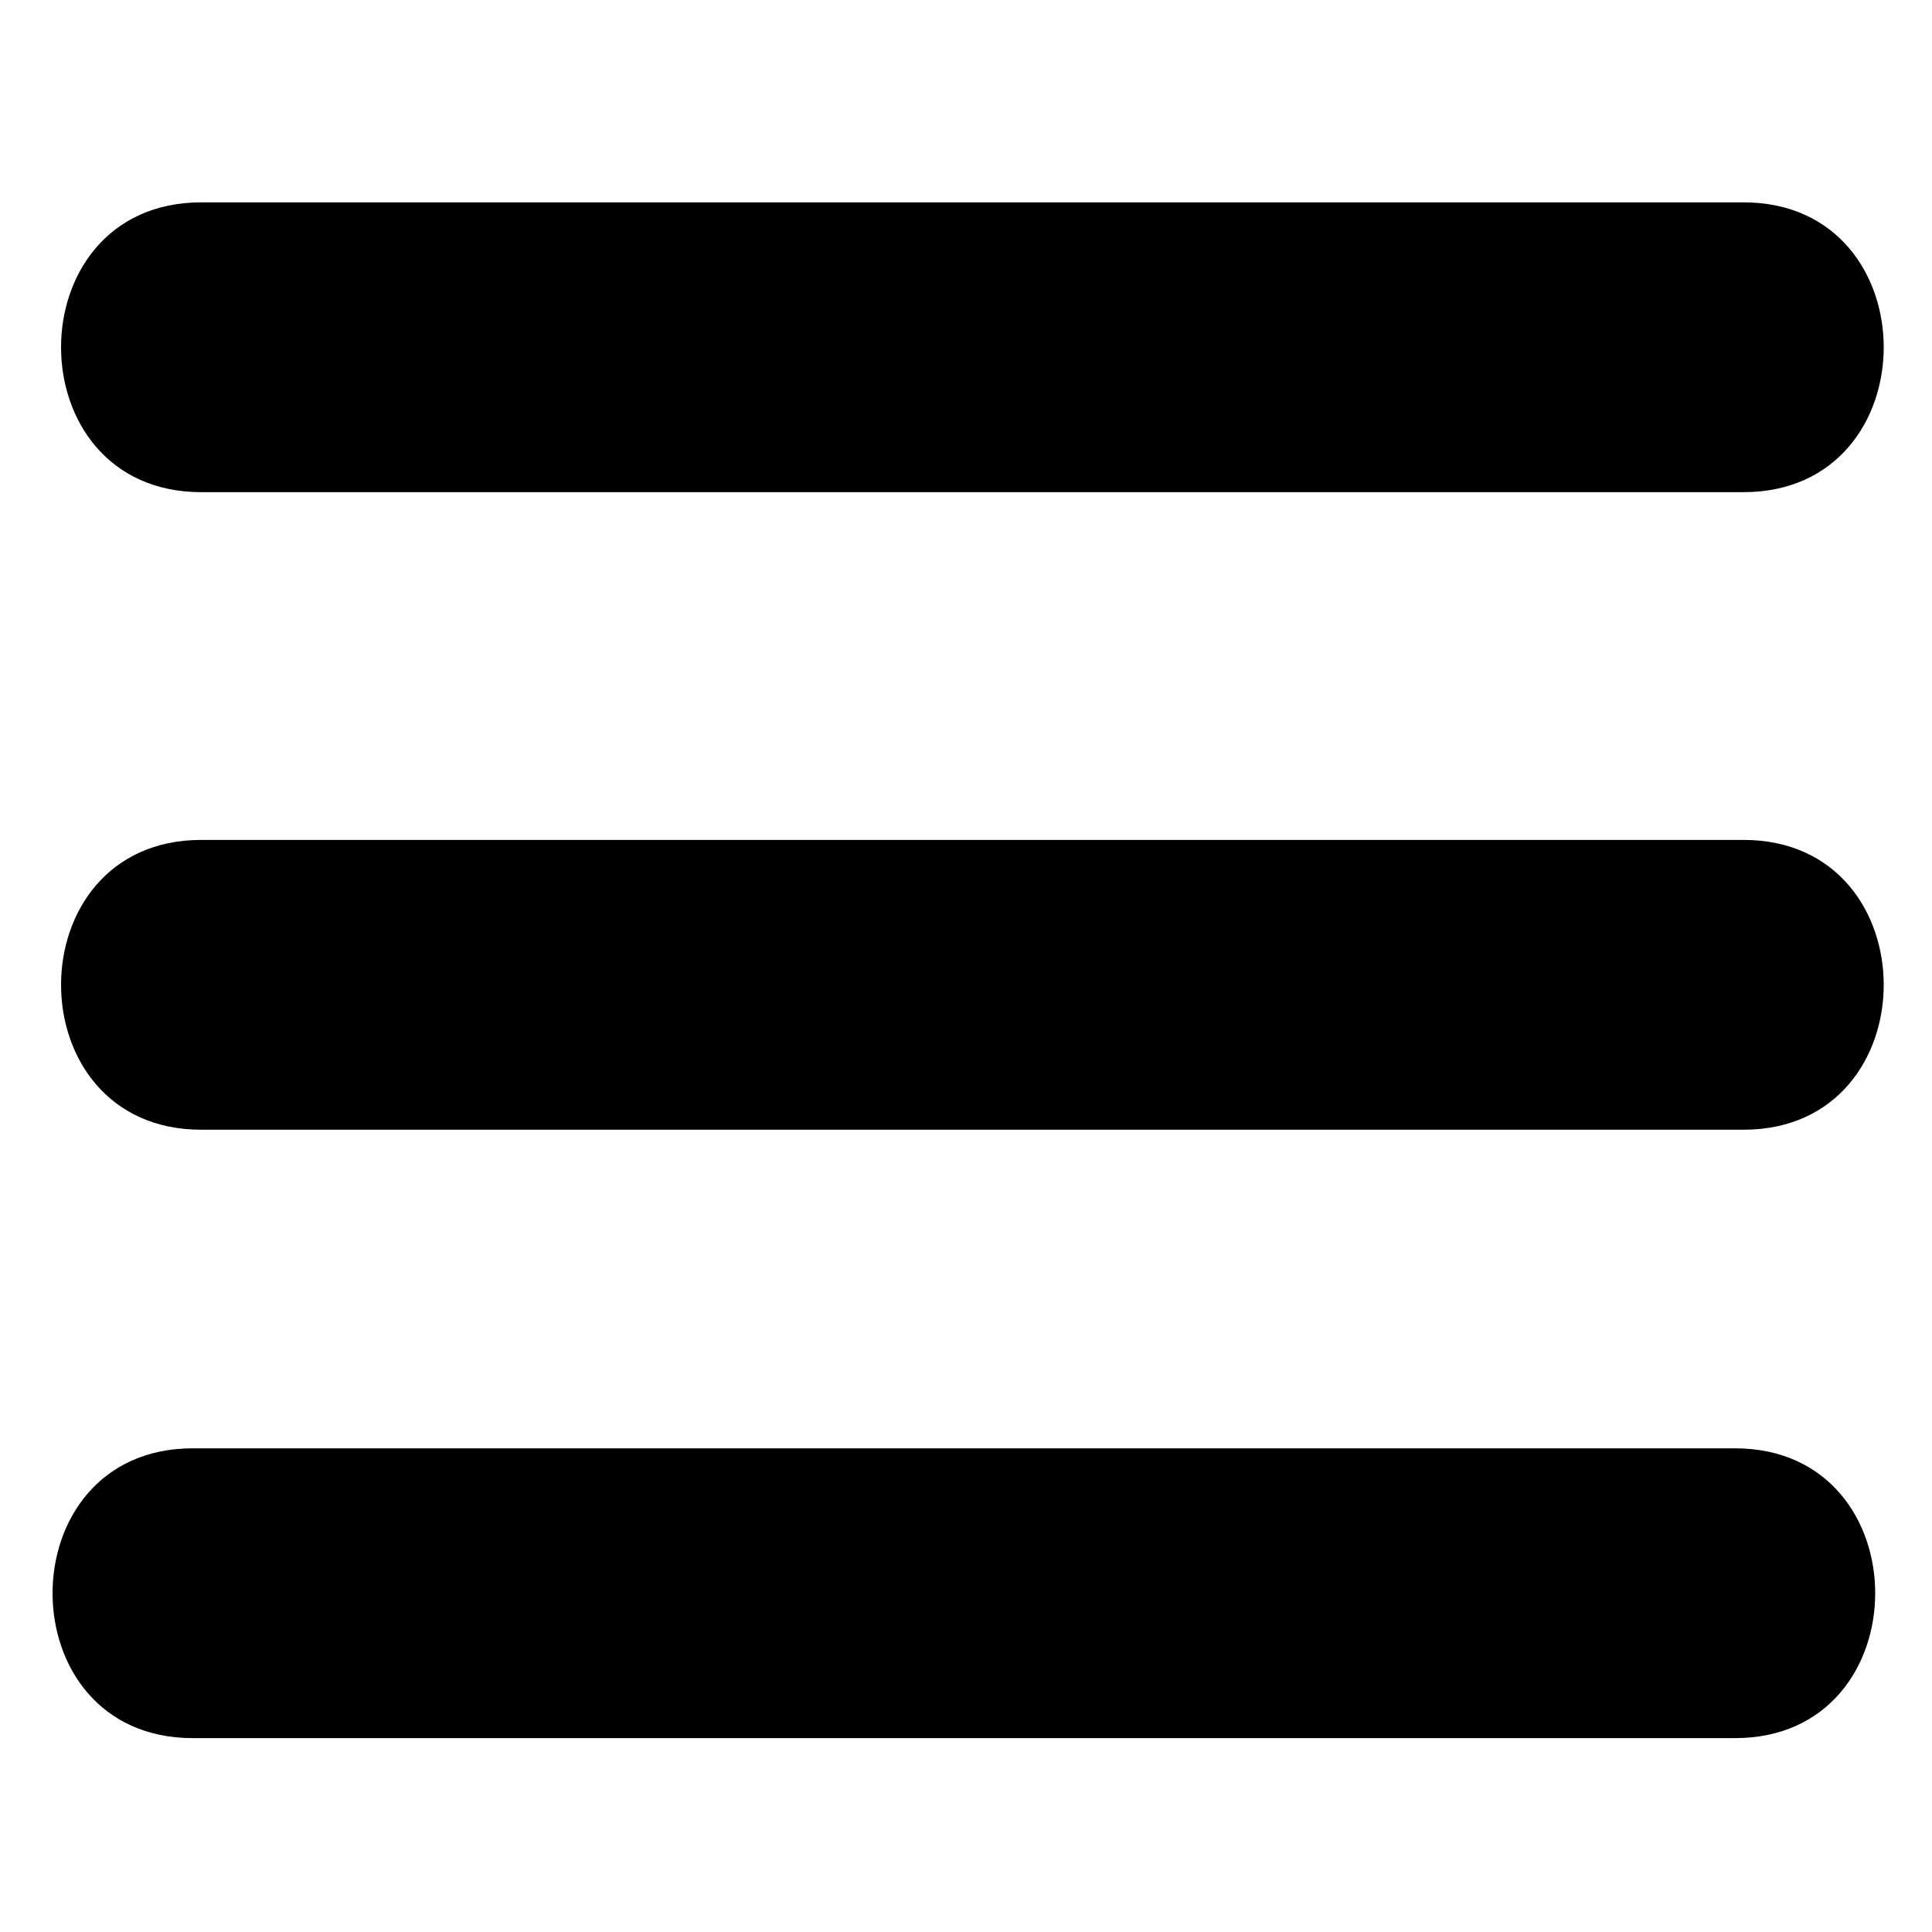
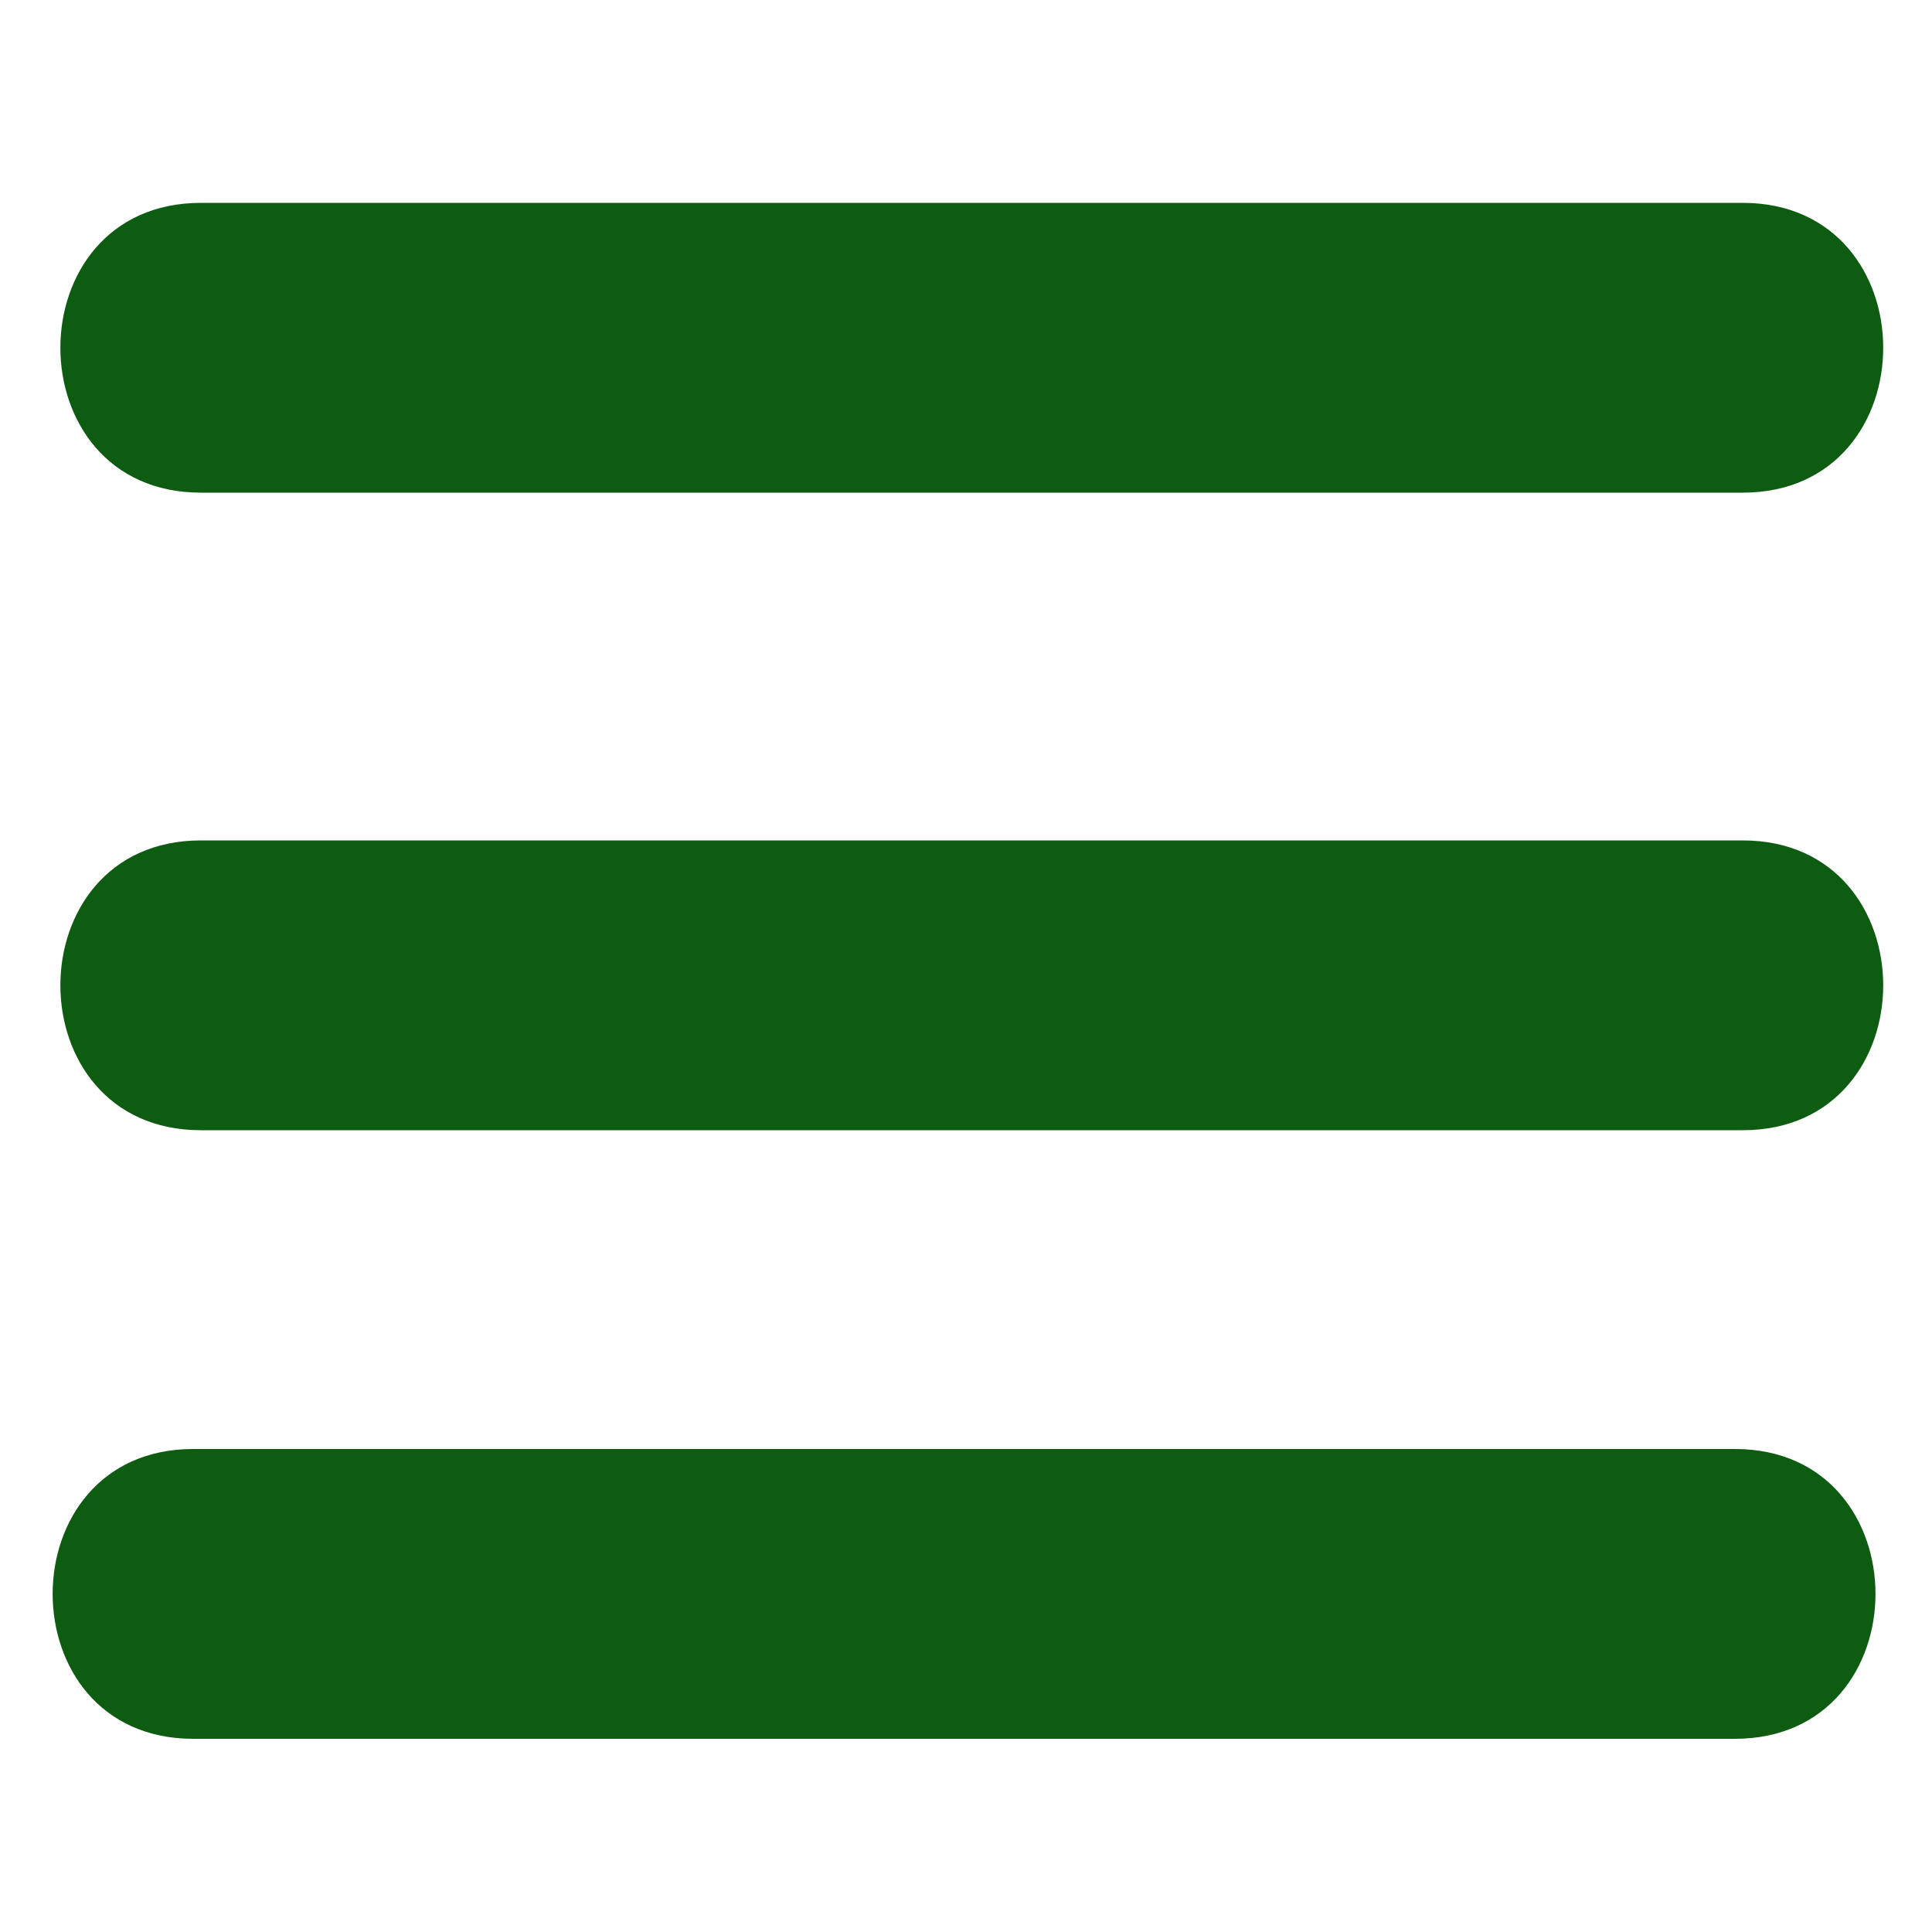
- <svg xmlns="http://www.w3.org/2000/svg" version="1.1" id="Layer_1" x="0px" y="0px" width="100px" height="100px" viewBox="0 0 100 100" enable-background="new 0 0 100 100" xml:space="preserve">
+ <svg xmlns="http://www.w3.org/2000/svg" version="1.1" id="Layer_1" x="0px" y="0px" viewBox="0 0 100 100" style="enable-background:new 0 0 100 100;" xml:space="preserve">
+   <style type="text/css">
+ 	.st0{fill:#0E5C11;}
+ </style>
  <g>
    <g>
-       <path d="M90.246,10.474c-26.61,0-53.221,0-79.831,0c-9.673,0-9.673,15,0,15c26.61,0,53.221,0,79.831,0    C99.919,25.474,99.919,10.474,90.246,10.474L90.246,10.474z" />
+       <path class="st0" d="M90.2,10.5c-26.6,0-53.2,0-79.8,0c-9.7,0-9.7,15,0,15c26.6,0,53.2,0,79.8,0C99.9,25.5,99.9,10.5,90.2,10.5    L90.2,10.5z" />
    </g>
  </g>
  <g>
    <g>
-       <path d="M89.805,74.965c-26.61,0-53.22,0-79.83,0c-9.673,0-9.673,15,0,15c26.61,0,53.22,0,79.83,0    C99.478,89.965,99.478,74.965,89.805,74.965L89.805,74.965z" />
+       <path class="st0" d="M89.8,75c-26.6,0-53.2,0-79.8,0c-9.7,0-9.7,15,0,15c26.6,0,53.2,0,79.8,0C99.5,90,99.5,75,89.8,75L89.8,75z" />
    </g>
  </g>
  <g>
    <g>
-       <path d="M90.246,43.474c-26.61,0-53.221,0-79.831,0c-9.673,0-9.673,15,0,15c26.61,0,53.221,0,79.831,0    C99.919,58.475,99.919,43.474,90.246,43.474L90.246,43.474z" />
+       <path class="st0" d="M90.2,43.5c-26.6,0-53.2,0-79.8,0c-9.7,0-9.7,15,0,15c26.6,0,53.2,0,79.8,0C99.9,58.5,99.9,43.5,90.2,43.5    L90.2,43.5z" />
    </g>
  </g>
</svg>
